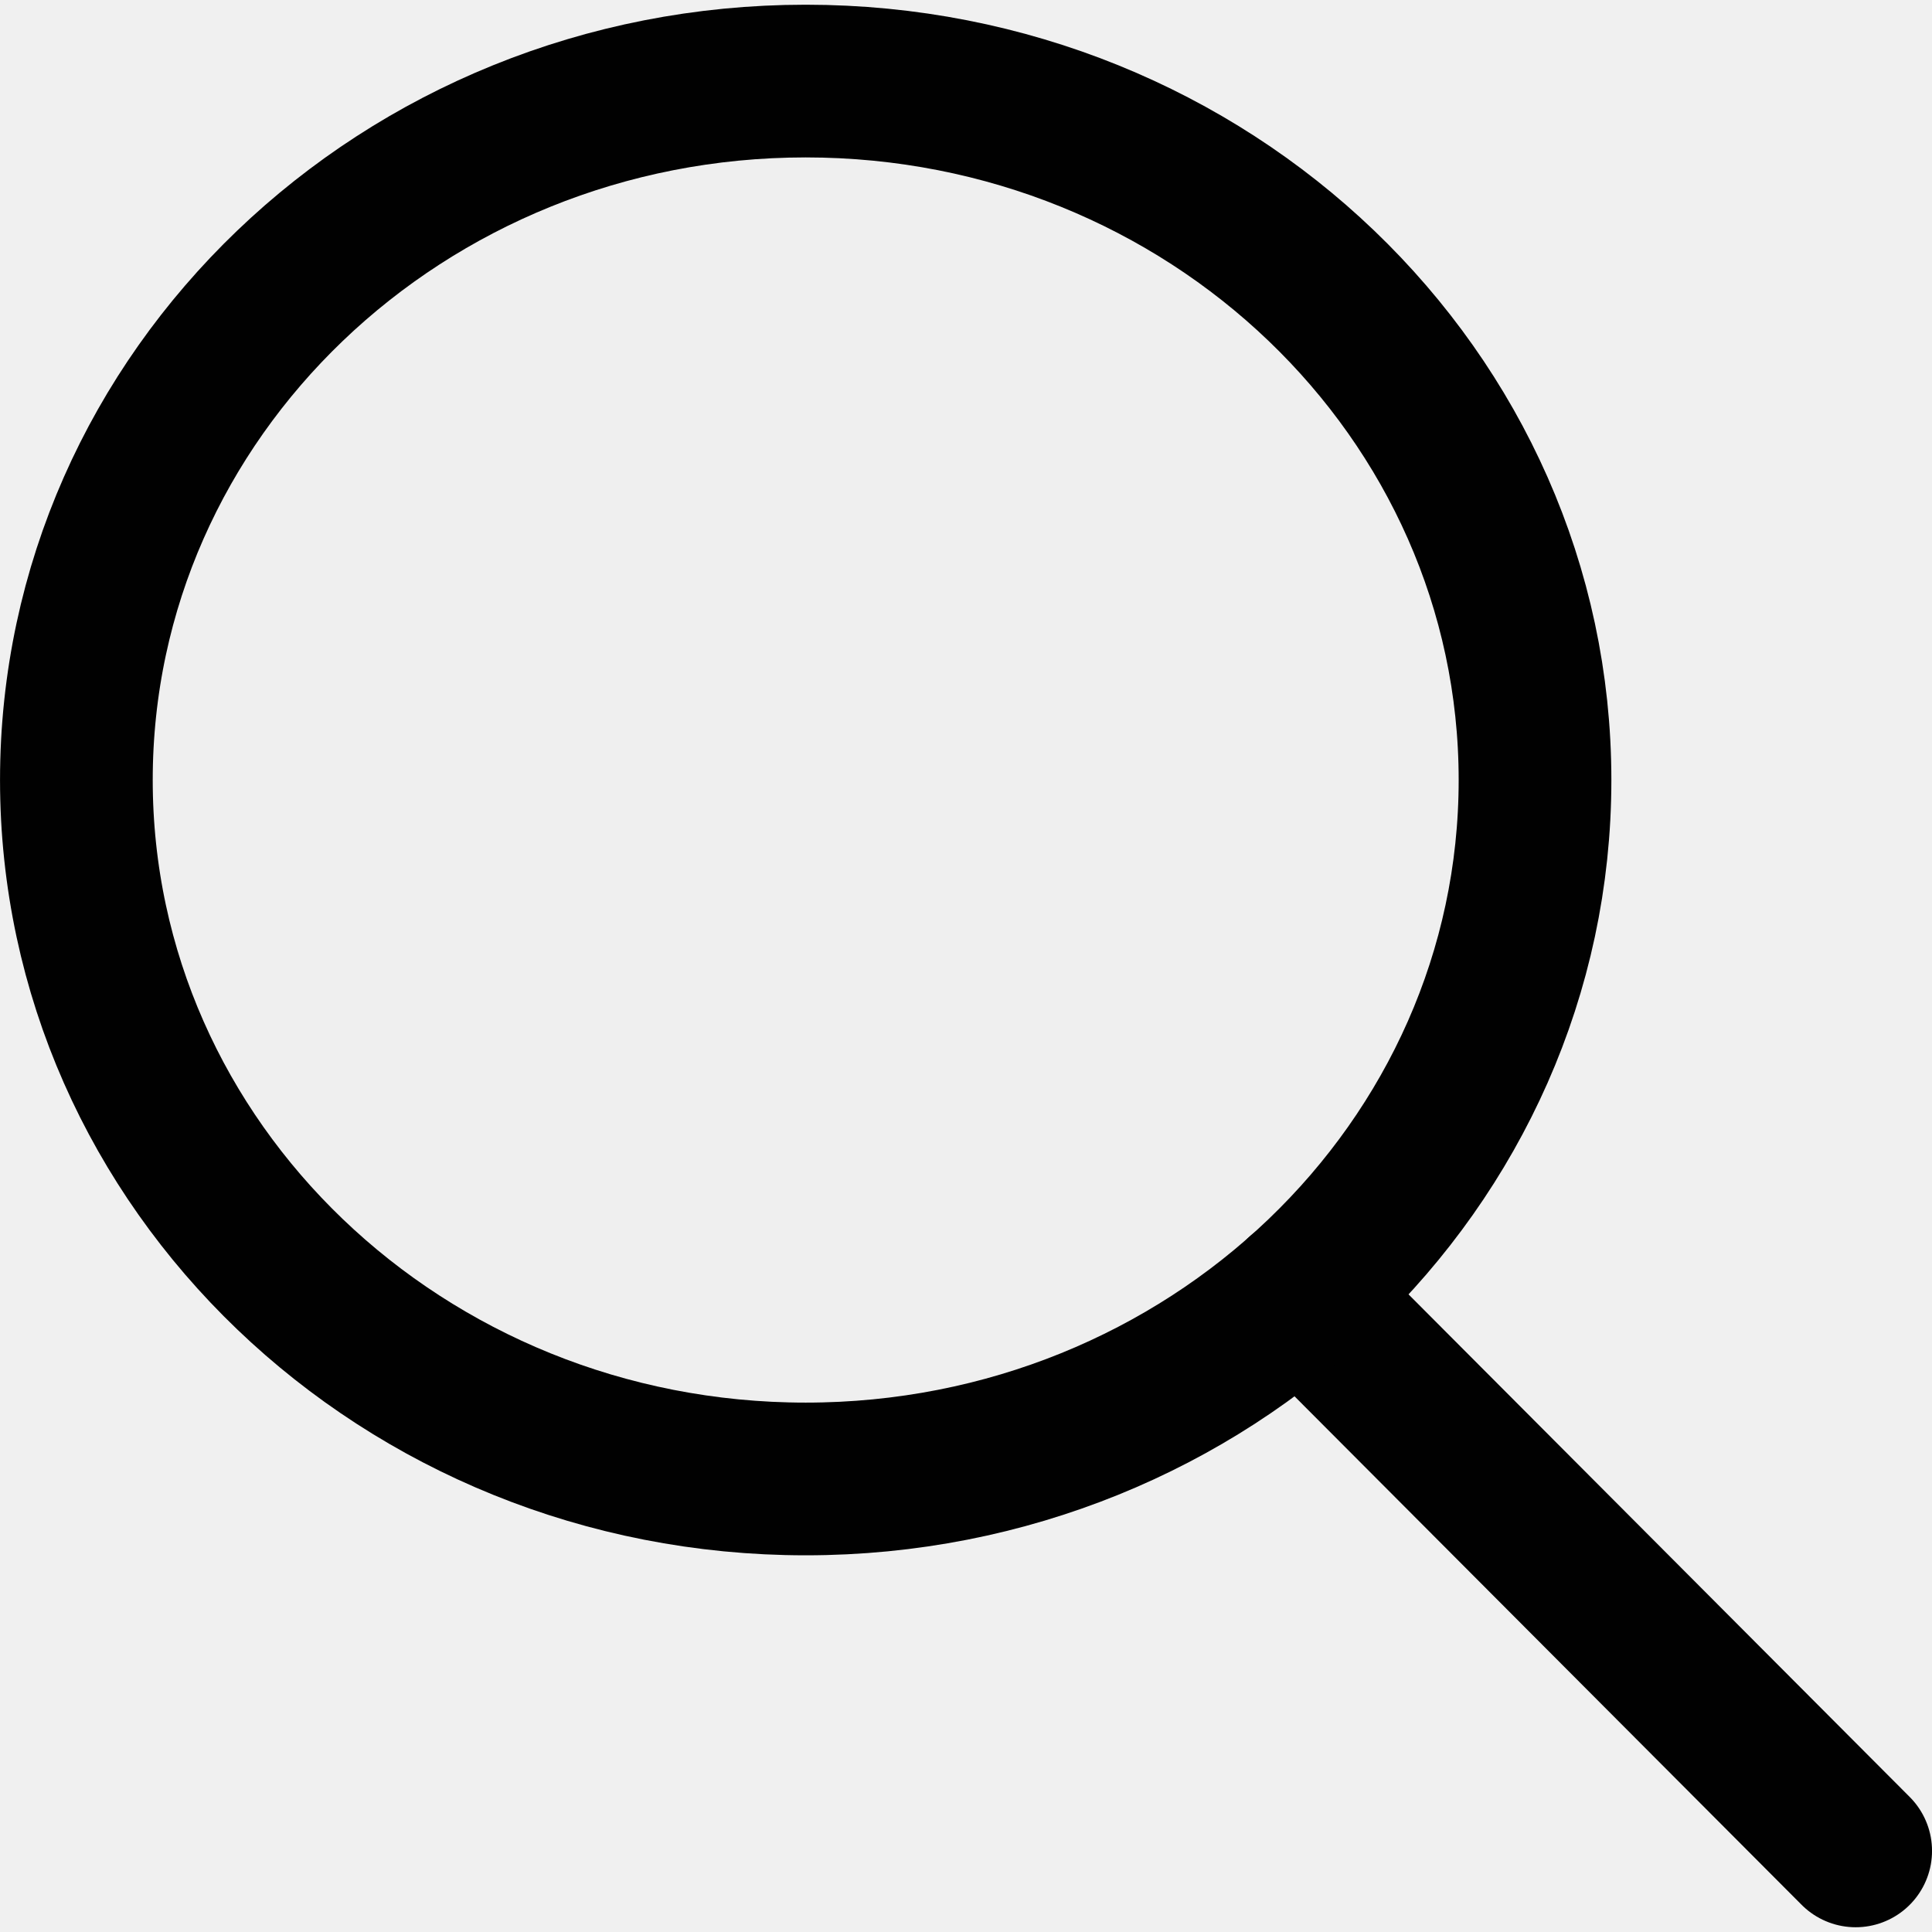
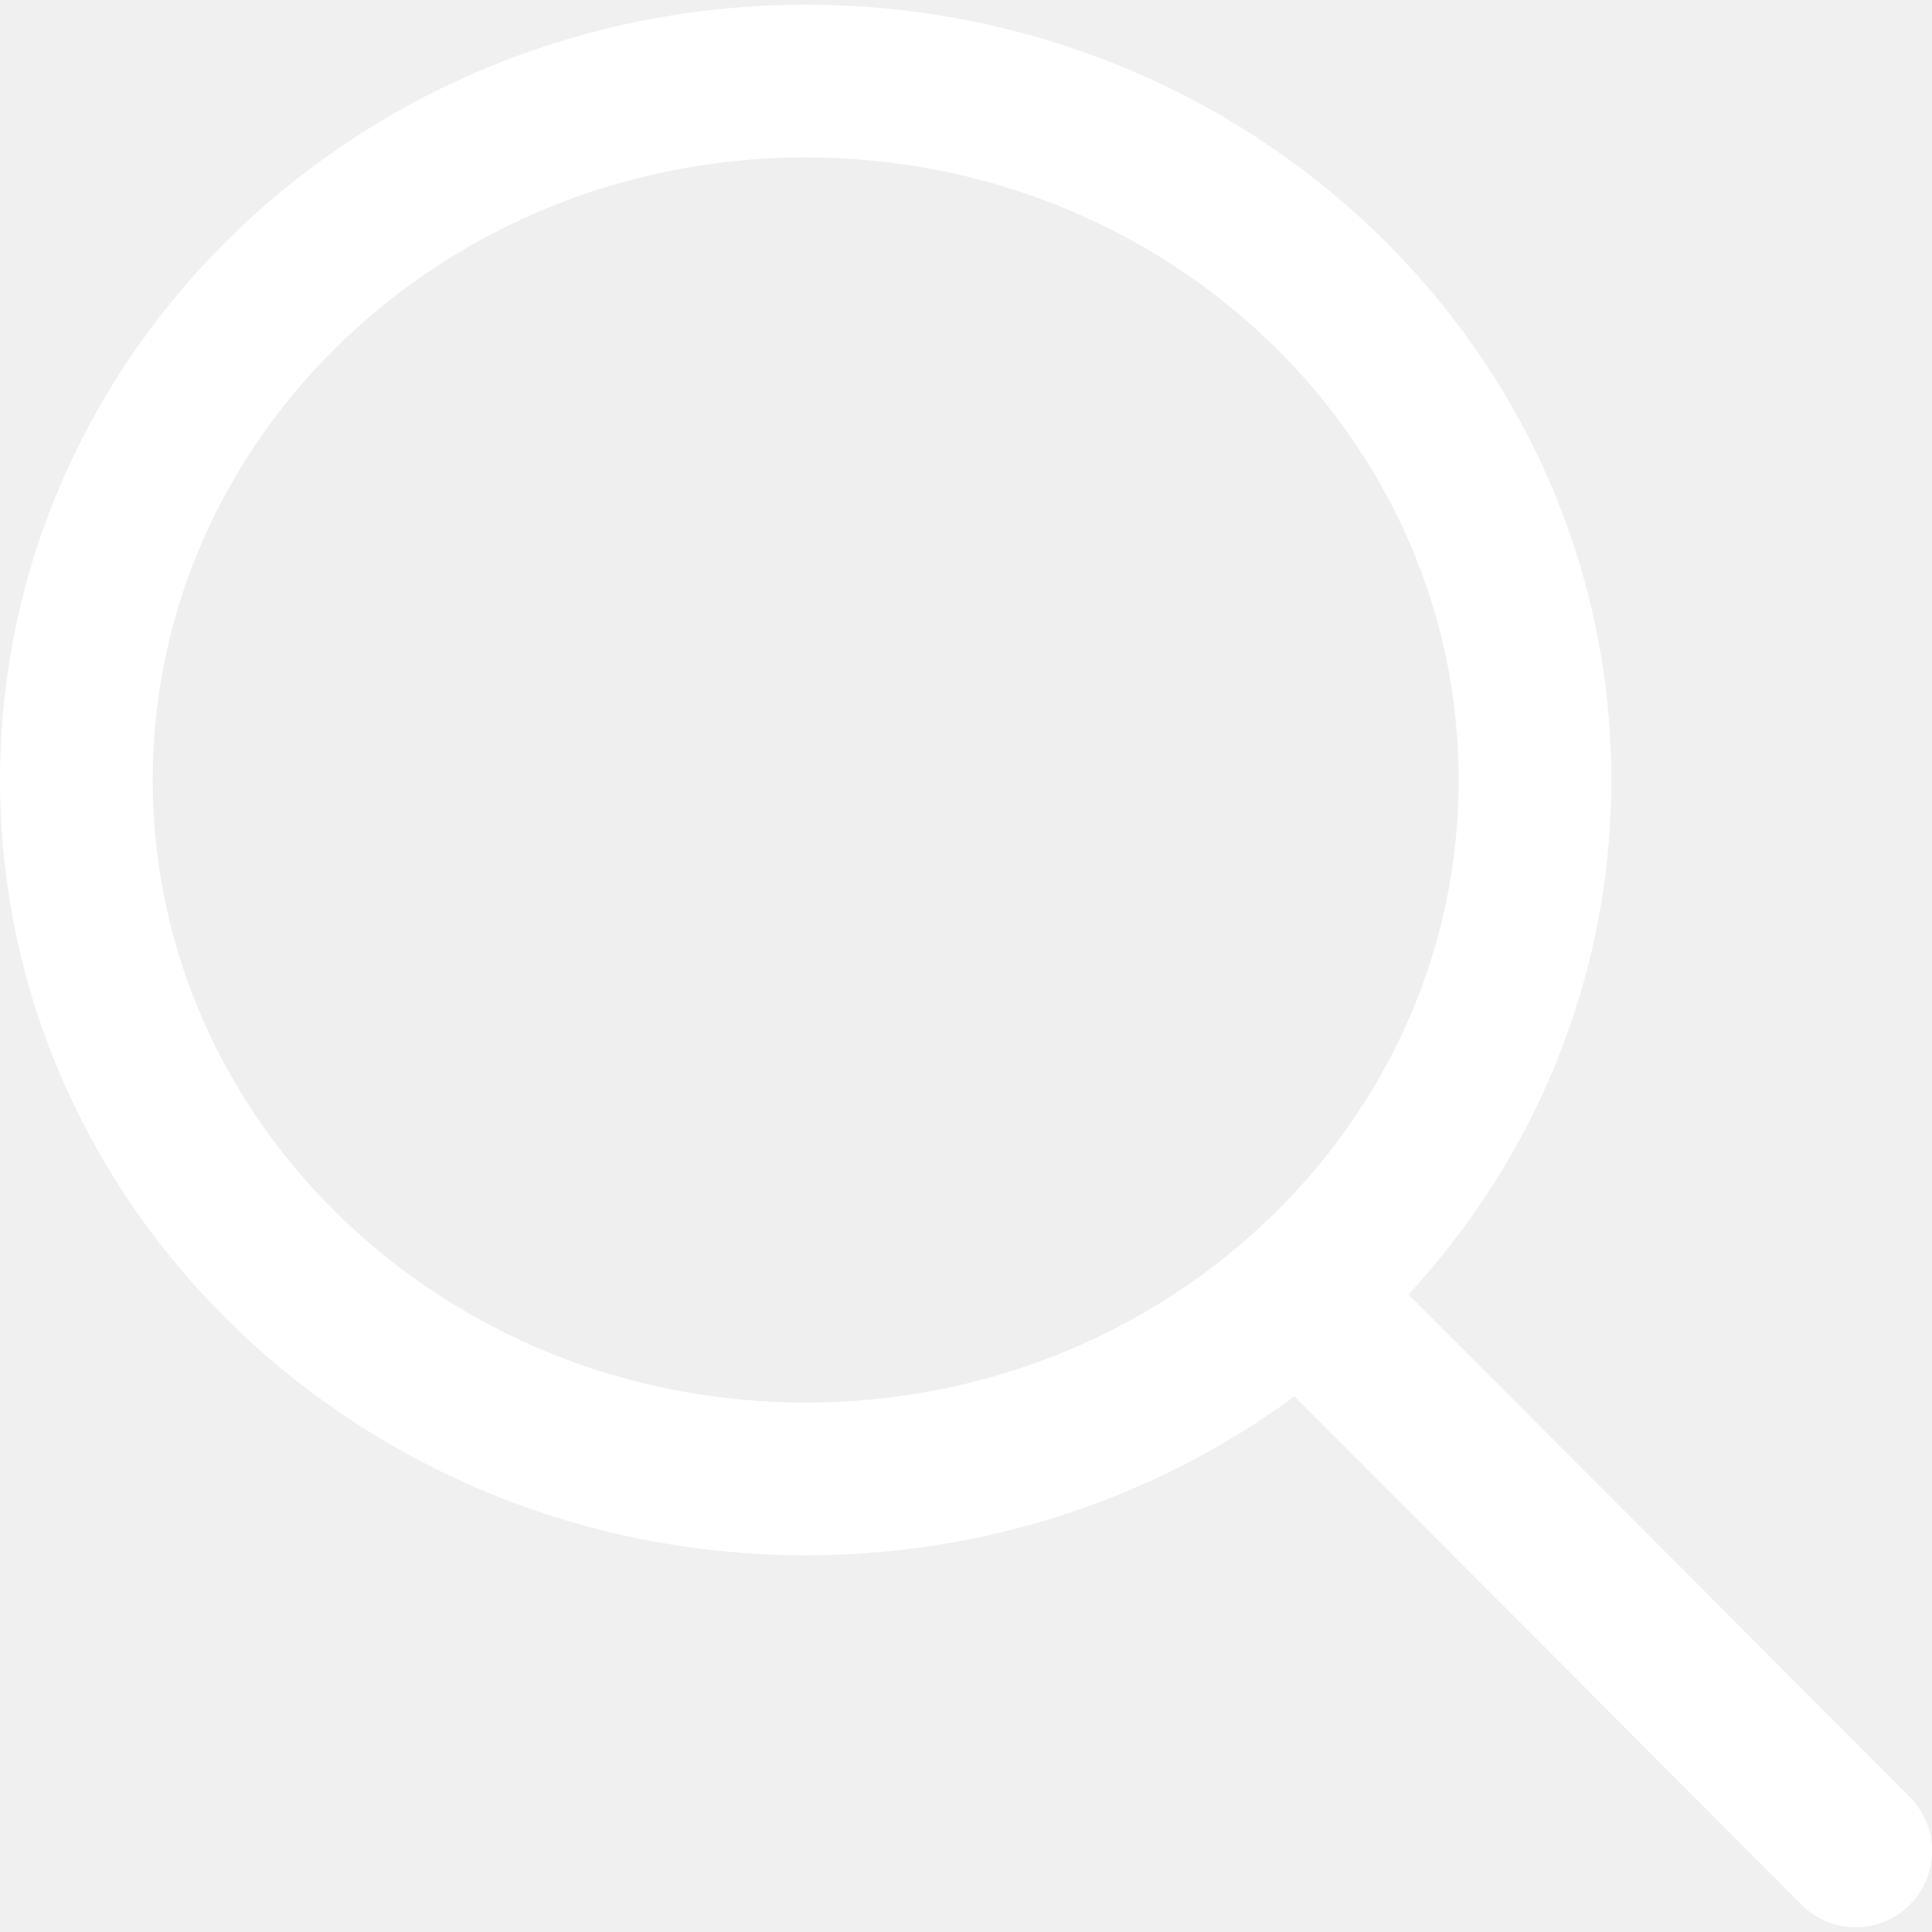
<svg xmlns="http://www.w3.org/2000/svg" width="64" height="64" viewBox="0 0 16.933 16.933" version="1.1" id="svg1" xml:space="preserve">
  <defs id="defs1">
    <linearGradient id="swatch5">
      <stop style="stop-color:#000000;stop-opacity:1;" offset="0" id="stop5" />
    </linearGradient>
    <linearGradient id="swatch4">
      <stop style="stop-color:#000000;stop-opacity:1;" offset="0" id="stop4" />
    </linearGradient>
    <linearGradient id="swatch3">
      <stop style="stop-color:#000000;stop-opacity:1;" offset="0" id="stop3" />
    </linearGradient>
  </defs>
-   <g id="layer1" style="display:inline">
-     <g id="g52" transform="translate(-127.5185,55.51052)">
-       <g id="g5" transform="matrix(1.38361,0,0,1.38361,191.019,88.44776)" style="fill:none;stroke:#010101;stroke-opacity:1">
-         <path style="fill:none;stroke:#010101;stroke-width:1.1;stroke-linecap:round;stroke-opacity:1;paint-order:stroke fill markers" d="m -47.893,-117.806 c 3.713,0.022 7.426,0.044 11.139,0.066" id="path1" />
-         <path style="fill:none;stroke:#010101;stroke-width:1.1;stroke-linecap:round;stroke-opacity:1;paint-order:stroke fill markers" d="m -47.893,-117.806 c 3.713,0.022 7.426,0.044 11.139,0.066" id="path2" transform="translate(0,5.144938)" />
-         <path style="fill:none;stroke:#010101;stroke-width:1.1;stroke-linecap:round;stroke-opacity:1;paint-order:stroke fill markers" d="m -47.893,-117.806 c 3.713,0.022 7.426,0.044 11.139,0.066" id="path3" transform="translate(0,10.28988)" />
-       </g>
-       <g id="g24" transform="matrix(1.184676,0,0,1.184676,-6.312672,66.00265)" style="stroke:#010101;stroke-opacity:1">
-         <path style="fill:none;stroke:#010101;stroke-width:1.1;stroke-linecap:round;stroke-opacity:1;paint-order:stroke fill markers" d="m 134.17,-119.185 c -1.459,-0.009 -2.919,-0.017 -3.843,-0.022 -0.924,-0.005 -1.312,-0.007 -1.768,0.149 -0.456,0.156 -0.98,0.468 -1.242,0.956 -0.262,0.488 -0.262,0.815 -0.261,2.642 5e-4,1.828 -5e-4,-0.83 5e-4,2.142 0.001,2.972 0.001,3.622 0.3,4.048 0.299,0.425 0.897,0.625 1.39,0.724 0.493,0.099 0.882,0.097 1.893,0.087 1.012,-0.01 2.647,-0.029 3.92,-0.038 1.272,-0.009 2.182,-0.009 3.091,-0.009 0.651,0 1.301,0 1.727,-0.299 0.425,-0.299 0.625,-0.897 0.724,-1.39 0.099,-0.493 0.097,-0.882 0.092,-1.371 -0.005,-0.489 -0.014,-1.08 -0.022,-1.67" id="path4-2-8" transform="rotate(90,132.3974,-113.8494)" />
-         <path id="path7" style="fill:none;stroke:#010101;stroke-width:1.1;stroke-linecap:round;stroke-opacity:1;paint-order:stroke fill markers" d="m 133.757,-108.038 c 1.329,0 2.658,0 3.987,0 m -1.988,-2.04 c 0,1.36 0,2.721 0,4.081" />
-         <path id="path23" style="fill:none;fill-opacity:1;stroke:#010101;stroke-width:0.6;stroke-linecap:butt;stroke-linejoin:miter;stroke-dasharray:none;stroke-opacity:1;paint-order:stroke fill markers" d="m 134.564,-114.557 c 0.557,0 1.114,0 1.672,0 m -1.598,-1.372 c 0.531,-0.002 1.062,-0.004 1.594,-0.006 m -1.614,2.992 c 0,-1.095 0,-2.19 0,-3.286 m -2.961,0.283 c 0.287,-0.01 0.574,-0.019 0.824,0.011 0.249,0.03 0.461,0.101 0.607,0.238 0.145,0.137 0.224,0.341 0.257,0.635 0.033,0.294 0.019,0.677 -0.058,0.967 -0.077,0.291 -0.217,0.489 -0.392,0.606 -0.175,0.117 -0.386,0.153 -0.597,0.171 -0.211,0.018 -0.422,0.017 -0.634,0.017 m -0.015,-2.961 c 6.7e-4,0.1 0.001,0.2 0.004,0.744 0.003,0.544 0.008,1.531 0.013,2.519 m -2.876,-3.25 c 0.002,0.454 0.003,0.907 0.002,1.316 -0.002,0.409 -0.007,0.773 -0.009,1.095 -0.003,0.323 -0.003,0.604 -0.003,0.885 m 0.011,-1.514 c 0.33,0 0.659,0 0.915,-0.015 0.256,-0.015 0.439,-0.044 0.578,-0.172 0.139,-0.128 0.236,-0.354 0.236,-0.582 -3e-5,-0.229 -0.096,-0.46 -0.221,-0.581 -0.125,-0.121 -0.279,-0.133 -0.536,-0.136 -0.256,-0.003 -0.615,0.003 -0.974,0.009" />
-       </g>
-       <g id="g6" transform="translate(-13.68622,44.93284)">
-         <circle style="fill:#000000;fill-opacity:1;stroke:#010101;stroke-width:0.6;stroke-linecap:butt;stroke-linejoin:miter;stroke-miterlimit:0;paint-order:normal" id="path5" cx="192.462" cy="-117.616" r="1.034" />
-         <circle style="fill:#000000;fill-opacity:1;stroke:#010101;stroke-width:0.6;stroke-linecap:butt;stroke-linejoin:miter;stroke-miterlimit:0;paint-order:normal" id="path5-1" cx="192.462" cy="-112.64" r="1.034" />
-         <circle style="fill:#000000;fill-opacity:1;stroke:#010101;stroke-width:0.6;stroke-linecap:butt;stroke-linejoin:miter;stroke-miterlimit:0;paint-order:normal" id="path5-4" cx="192.462" cy="-107.664" r="1.034" />
-       </g>
-       <g id="g11" transform="matrix(1.238061,0,0,1.238061,-67.36009,92.20363)">
-         <path style="fill:#000000;fill-opacity:0.006;stroke:#010101;stroke-width:1.081;stroke-linecap:round;stroke-linejoin:miter;stroke-miterlimit:0;stroke-dasharray:none;paint-order:normal" d="m 170.543,-106.208 c -1.311,-1.315 -2.622,-2.63 -3.933,-3.944" id="path8" />
-         <ellipse style="fill:#000000;fill-opacity:0.006;stroke:#010101;stroke-width:1.081;stroke-linecap:butt;stroke-linejoin:miter;stroke-miterlimit:0;stroke-dasharray:none;paint-order:normal" id="path6" cx="163.11" cy="-113.789" rx="5.163" ry="4.948" />
-       </g>
-       <g id="g27" transform="translate(62.40975,9.195891)">
-         <path style="fill:#000000;fill-opacity:0.006;stroke:#797979;stroke-width:1.081;stroke-linecap:round;stroke-linejoin:miter;stroke-miterlimit:0;stroke-dasharray:none;stroke-opacity:1;paint-order:normal" d="m 125.925,-81.277 c 0,2.916 0,5.832 0,8.748" id="path14" />
-         <path style="fill:#000000;fill-opacity:0.006;stroke:#797979;stroke-width:1.081;stroke-linecap:round;stroke-linejoin:miter;stroke-miterlimit:0;stroke-dasharray:none;stroke-opacity:1;paint-order:normal" d="m 124.172,-74.183 c 0.584,0.551 1.169,1.102 1.753,1.654" id="path21" />
-         <path style="fill:#000000;fill-opacity:0.006;stroke:#797979;stroke-width:1.081;stroke-linecap:round;stroke-linejoin:miter;stroke-miterlimit:0;stroke-dasharray:none;stroke-opacity:1;paint-order:normal" d="m 128.688,-80.681 c 2.419,0 4.839,0 7.258,0" id="path24" />
-         <path style="fill:#000000;fill-opacity:0.006;stroke:#797979;stroke-width:1.081;stroke-linecap:round;stroke-linejoin:miter;stroke-miterlimit:0;stroke-dasharray:none;stroke-opacity:1;paint-order:normal" d="m 128.688,-76.779 c 1.317,0 2.634,0 3.951,0" id="path25" />
-         <path style="fill:#000000;fill-opacity:0.006;stroke:#797979;stroke-width:1.081;stroke-linecap:round;stroke-linejoin:miter;stroke-miterlimit:0;stroke-dasharray:none;stroke-opacity:1;paint-order:normal" d="m 128.687,-73.008 c 0.89,0 1.78,0 2.671,0" id="path26" />
-       </g>
-       <g id="g30" transform="translate(13.90554,8.676511)">
-         <path style="fill:#000000;fill-opacity:0.006;stroke:#797979;stroke-width:1.081;stroke-linecap:round;stroke-linejoin:miter;stroke-miterlimit:0;stroke-dasharray:none;stroke-opacity:1;paint-order:normal" d="m 193.52,-81.617 c -0.033,3.212 -0.066,6.423 -0.099,9.635" id="path27" />
-         <path style="fill:#000000;fill-opacity:0.006;stroke:#797979;stroke-width:1.081;stroke-linecap:round;stroke-linejoin:miter;stroke-miterlimit:0;stroke-dasharray:none;stroke-opacity:1;paint-order:normal" d="m 189.524,-75.985 c 1.299,1.328 2.598,2.656 3.897,3.984" id="path28" />
-         <path style="fill:#000000;fill-opacity:0.006;stroke:#797979;stroke-width:1.081;stroke-linecap:round;stroke-linejoin:miter;stroke-miterlimit:0;stroke-dasharray:none;stroke-opacity:1;paint-order:normal" d="m 197.507,-76.087 c -1.362,1.362 -2.724,2.724 -4.086,4.086" id="path29" />
-       </g>
-       <g id="g46" transform="matrix(1.112312,-0.03816376,0.03816376,1.112312,13.77363,-485.0962)" style="display:inline">
-         <path id="rect43" style="fill:#f46a4e;fill-opacity:1;stroke:#f5694e;stroke-width:1.223;stroke-miterlimit:2;stroke-opacity:1" d="m 176.761,379.632 3.934,-3.964 1.968,1.758 -3.935,4.107 z" />
-         <path id="path46" style="fill:#f46a4e;fill-opacity:1;stroke:#f5694e;stroke-width:1.23;stroke-miterlimit:2;stroke-opacity:1" d="m -388.381,-158.914 a 1.31,0.387 0 0 1 -0.655,0.336 1.31,0.387 0 0 1 -1.31,0 1.31,0.387 0 0 1 -0.655,-0.336 h 1.31 z" transform="matrix(-0.7462636,-0.6656505,0.6815671,-0.7317557,0,0)" />
-         <path style="display:inline;fill:#f46a4e;fill-opacity:1;stroke:#f5694e;stroke-width:0.383;stroke-linecap:round;stroke-miterlimit:3.3;stroke-opacity:1" d="m 174.974,381.402 2.153,1.939 -2.189,0.294 c -0.321,0.037 -0.273,0.08 -0.25,-0.204 z" id="rect50" transform="matrix(1.068985,0.0366772,-0.0366772,1.068985,2.208406,-33.30289)" />
-         <path style="display:inline;fill:#797979;stroke:#f5694e;stroke-width:1.181;stroke-miterlimit:2;stroke-dasharray:none;stroke-opacity:1" d="m 171.02,376.768 c 0,3.235 0,6.469 0,9.704" id="path4" transform="matrix(1.068985,0.0366772,-0.0366772,1.068985,2.296323,-33.31446)" />
-         <path style="display:inline;fill:#797979;stroke:#f5694e;stroke-width:1.181;stroke-linecap:round;stroke-miterlimit:2;stroke-dasharray:none;stroke-opacity:1" d="m 176.378,375.078 c -1.797,0 -3.594,0 -5.391,0" id="path15" transform="matrix(0.6196332,0.0212598,-0.0366772,1.068985,80.69425,-30.61002)" />
-         <path style="display:inline;fill:none;stroke:#f5694e;stroke-width:1.181;stroke-linecap:round;stroke-linejoin:miter;stroke-miterlimit:2;stroke-dasharray:none;stroke-opacity:1" d="m 172.533,375.078 c -0.477,0 -0.954,0 -1.193,0.279 -0.239,0.279 -0.239,0.838 -0.239,1.397" id="path35" transform="matrix(1.068985,0.0366772,-0.0366772,1.068985,2.208406,-33.30289)" />
-         <path style="display:inline;fill:none;stroke:#f5694e;stroke-width:1.181;stroke-linecap:round;stroke-linejoin:miter;stroke-miterlimit:2;stroke-dasharray:none;stroke-opacity:1" d="m 180.674,388.121 c -2.677,0 -5.354,0 -8.032,0" id="path36" transform="matrix(1.068985,0.0366772,-0.0366772,1.068985,2.208406,-33.30289)" />
-         <path style="display:inline;fill:none;stroke:#f5694e;stroke-width:1.181;stroke-linecap:round;stroke-linejoin:miter;stroke-miterlimit:2;stroke-dasharray:none;stroke-opacity:1" d="m 171.102,386.458 c 0,0.554 0,1.109 0.257,1.386 0.257,0.277 0.77,0.277 1.283,0.277" id="path37" transform="matrix(1.068985,0.0366772,-0.0366772,1.068985,2.208406,-33.30289)" />
-         <path style="display:inline;fill:none;stroke:#f46a4e;stroke-width:1.181;stroke-linecap:round;stroke-linejoin:miter;stroke-miterlimit:2;stroke-dasharray:none;stroke-opacity:1" d="m 182.56,382.873 c 0,1.15 0,2.3 0,3.45" id="path38" transform="matrix(1.068985,0.0366772,-0.0366772,1.068985,2.208406,-33.30289)" />
-         <path style="display:inline;fill:none;stroke:#f5694e;stroke-width:1.181;stroke-linecap:round;stroke-linejoin:miter;stroke-miterlimit:2;stroke-dasharray:none;stroke-opacity:1" d="m 180.674,388.121 c 0.629,0 1.258,0 1.572,-0.3 0.314,-0.3 0.314,-0.899 0.314,-1.498" id="path39" transform="matrix(1.068985,0.0366772,-0.0366772,1.068985,2.208406,-33.30289)" />
-       </g>
-     </g>
+   <g id="g11" transform="matrix(1.238061,0,0,1.238061,-194.8785,147.7141)" style="display:inline">
+     <path style="fill:#000000;fill-opacity:0.006;stroke:#ffffff;stroke-width:1.081;stroke-linecap:round;stroke-linejoin:miter;stroke-miterlimit:0;stroke-dasharray:none;paint-order:normal;stroke-opacity:1" d="m 170.543,-106.208 c -1.311,-1.315 -2.622,-2.63 -3.933,-3.944" id="path8" />
+     <ellipse style="fill:#000000;fill-opacity:0.006;stroke:#ffffff;stroke-width:1.081;stroke-linecap:butt;stroke-linejoin:miter;stroke-miterlimit:0;stroke-dasharray:none;paint-order:normal;stroke-opacity:1" id="path6" cx="163.11" cy="-113.789" rx="5.163" ry="4.948" />
  </g>
</svg>
